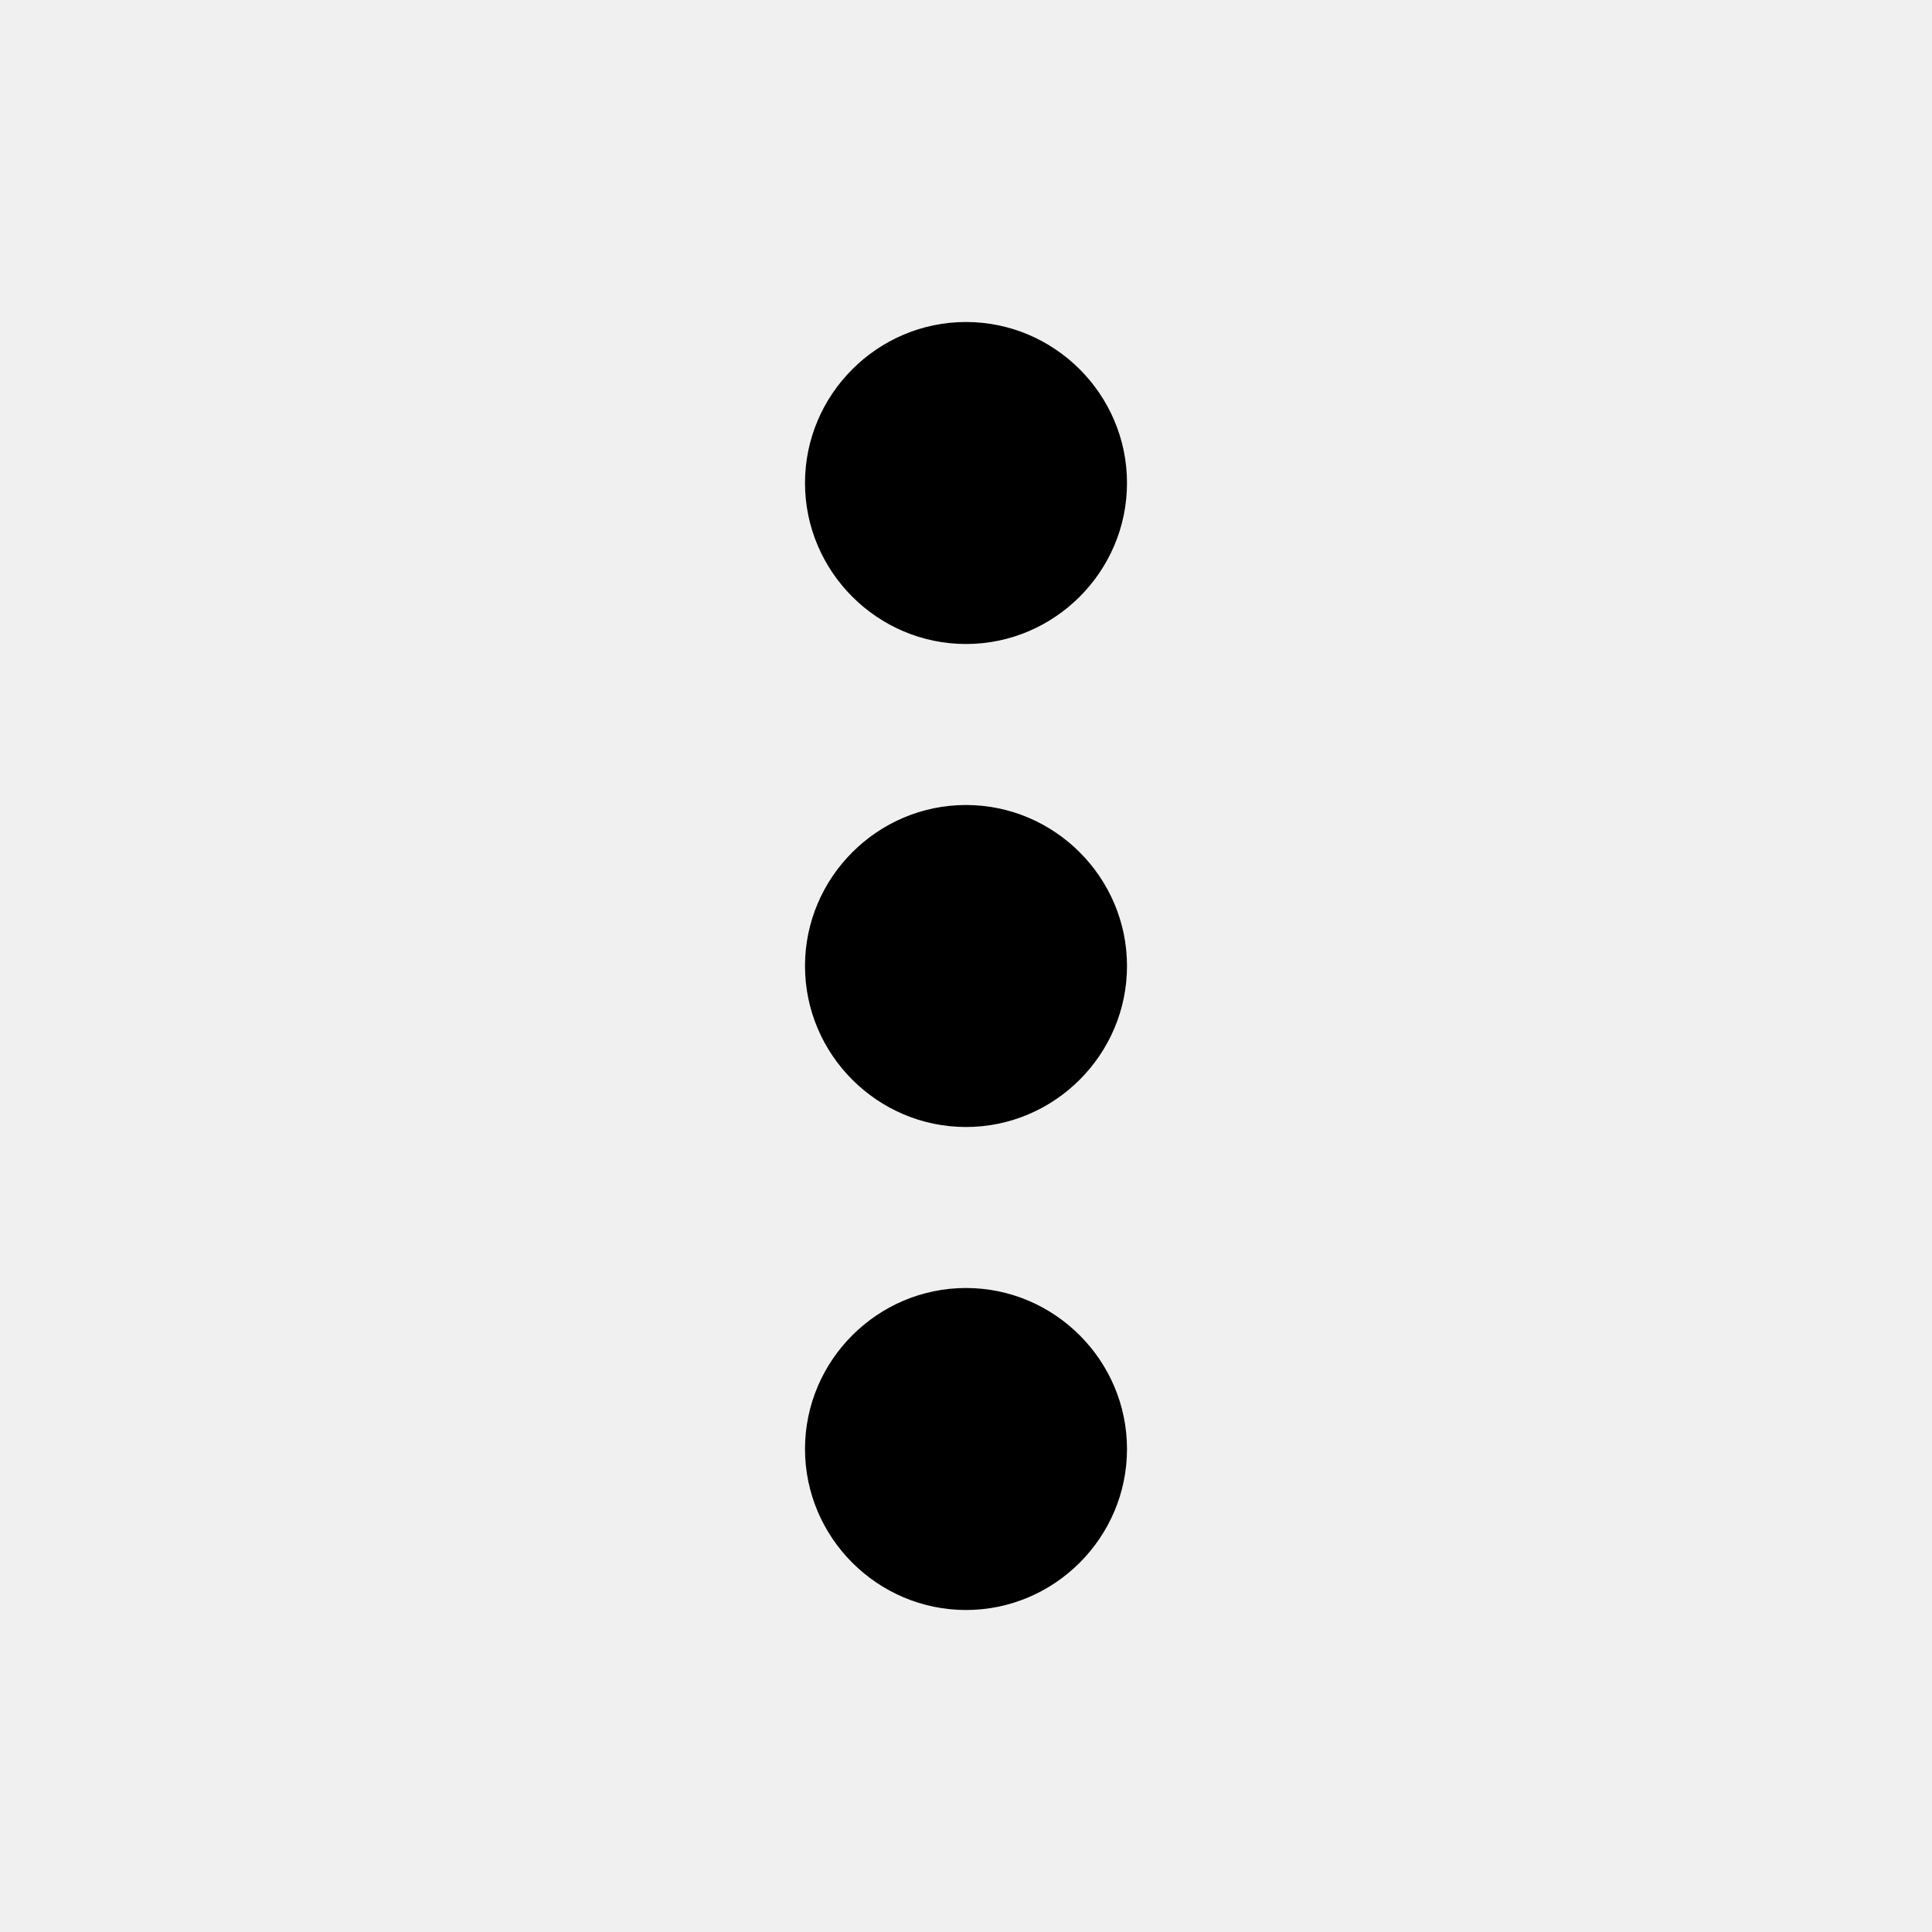
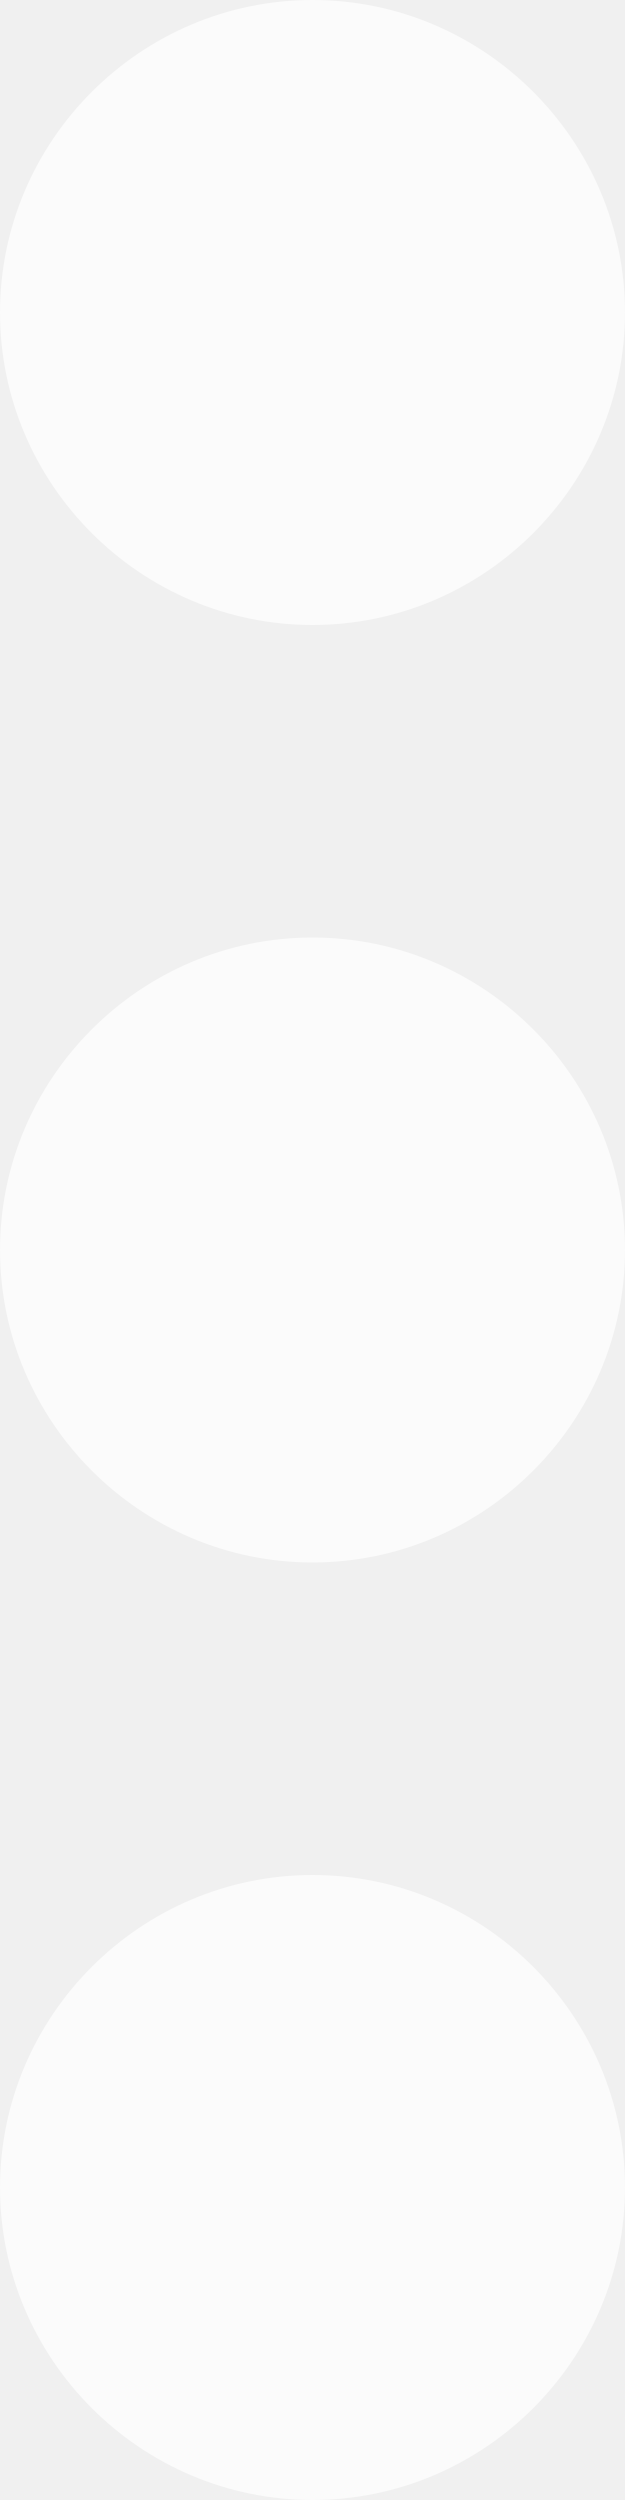
- <svg viewBox="0 0 24 24" preserveAspectRatio="xMidYMid meet" focusable="false" class="style-scope iron-icon" style="pointer-events: none; display: block; width: 100%; height: 100%;">
-   <g class="style-scope iron-icon">
-     <path d="M12 8c1.1 0 2-.9 2-2s-.9-2-2-2-2 .9-2 2 .9 2 2 2zm0 2c-1.1 0-2 .9-2 2s.9 2 2 2 2-.9 2-2-.9-2-2-2zm0 6c-1.1 0-2 .9-2 2s.9 2 2 2 2-.9 2-2-.9-2-2-2z" class="style-scope iron-icon" />
+ <svg xmlns="http://www.w3.org/2000/svg" width="4px" height="16px" viewBox="0 0 4 16" version="1.1">
+   <g id="Page-1" stroke="none" stroke-width="1" fill="none" fill-rule="evenodd" opacity="0.704">
+     <g id="Artboard" transform="translate(-1620, -822)" fill="#FFFFFF" fill-rule="nonzero">
+       <g id="Group-10" transform="translate(1544, 820)">
+         <g id="Group-11">
+           <g id="three-dots" transform="translate(76, 2)">
+             <path d="M2,4 C3.1,4 4,3.1 4,2 C4,0.9 3.1,0 2,0 C0.9,0 0,0.9 0,2 C0,3.1 0.9,4 2,4 Z M2,6 C0.9,6 0,6.9 0,8 C0,9.1 0.9,10 2,10 C3.1,10 4,9.1 4,8 C4,6.9 3.1,6 2,6 Z M2,12 C0.9,12 0,12.9 0,14 C0,15.1 0.9,16 2,16 C3.1,16 4,15.1 4,14 C4,12.9 3.1,12 2,12 Z" id="Shape" />
+           </g>
+         </g>
+       </g>
+     </g>
  </g>
</svg>
